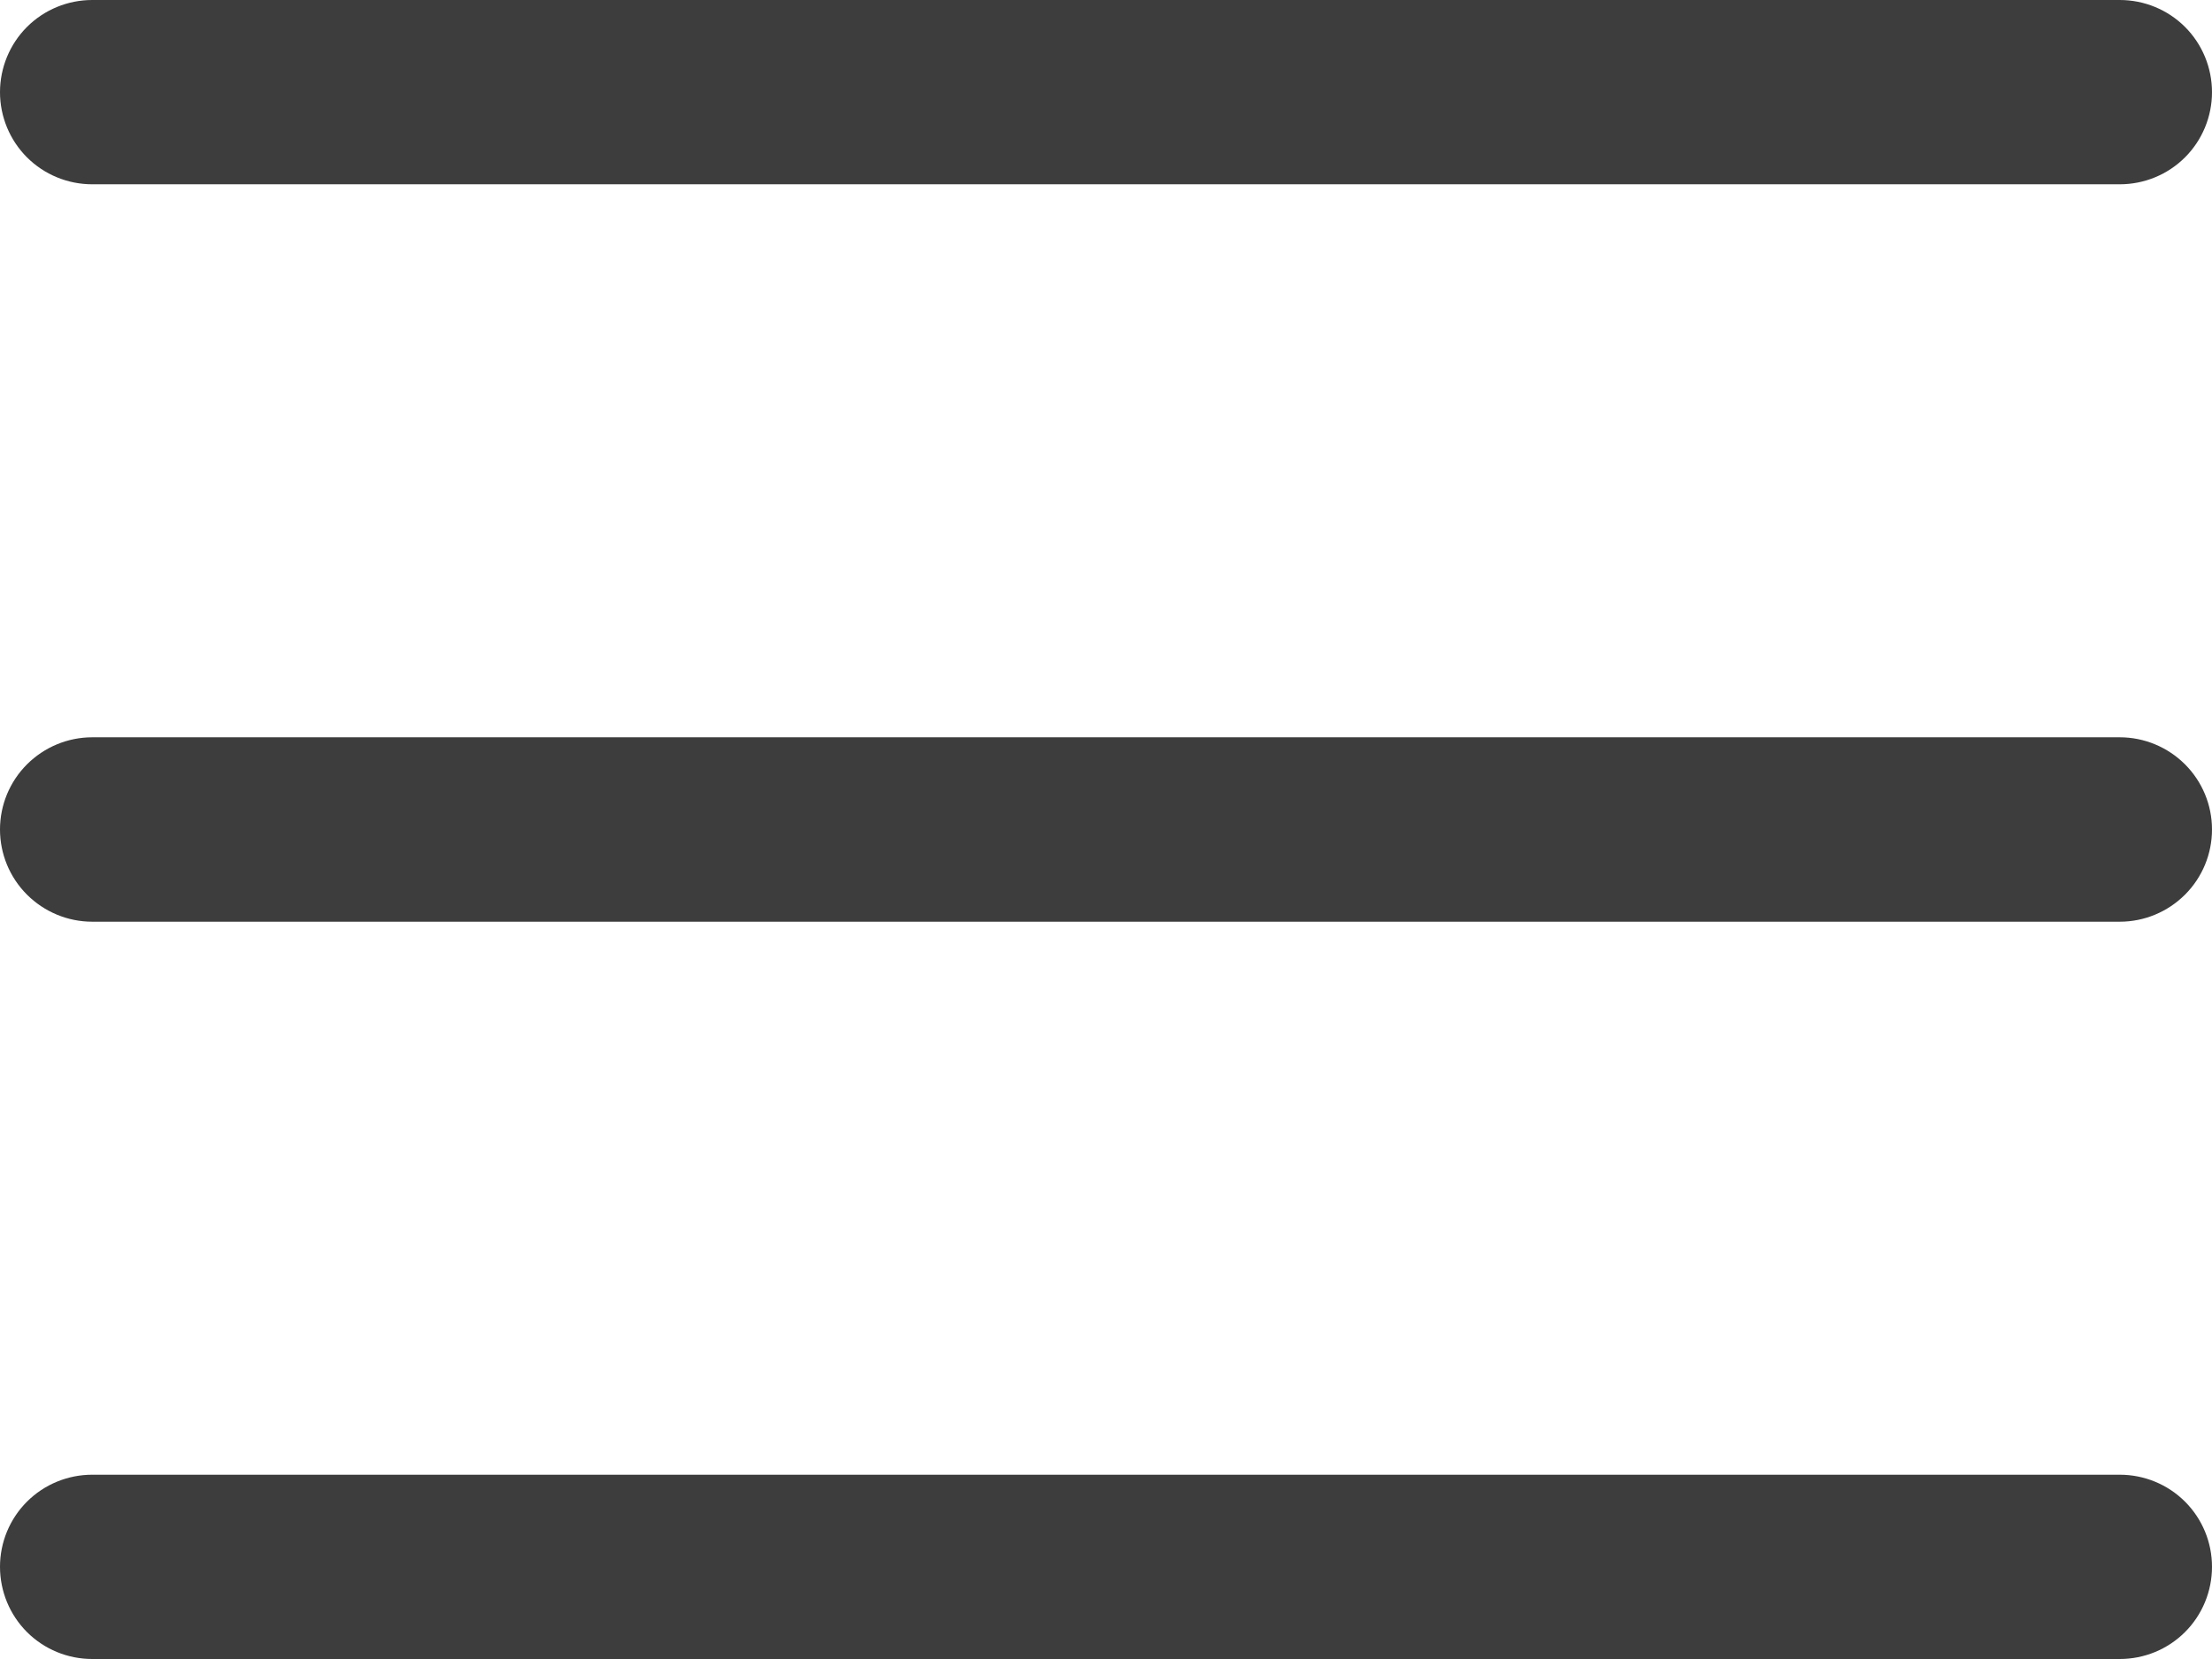
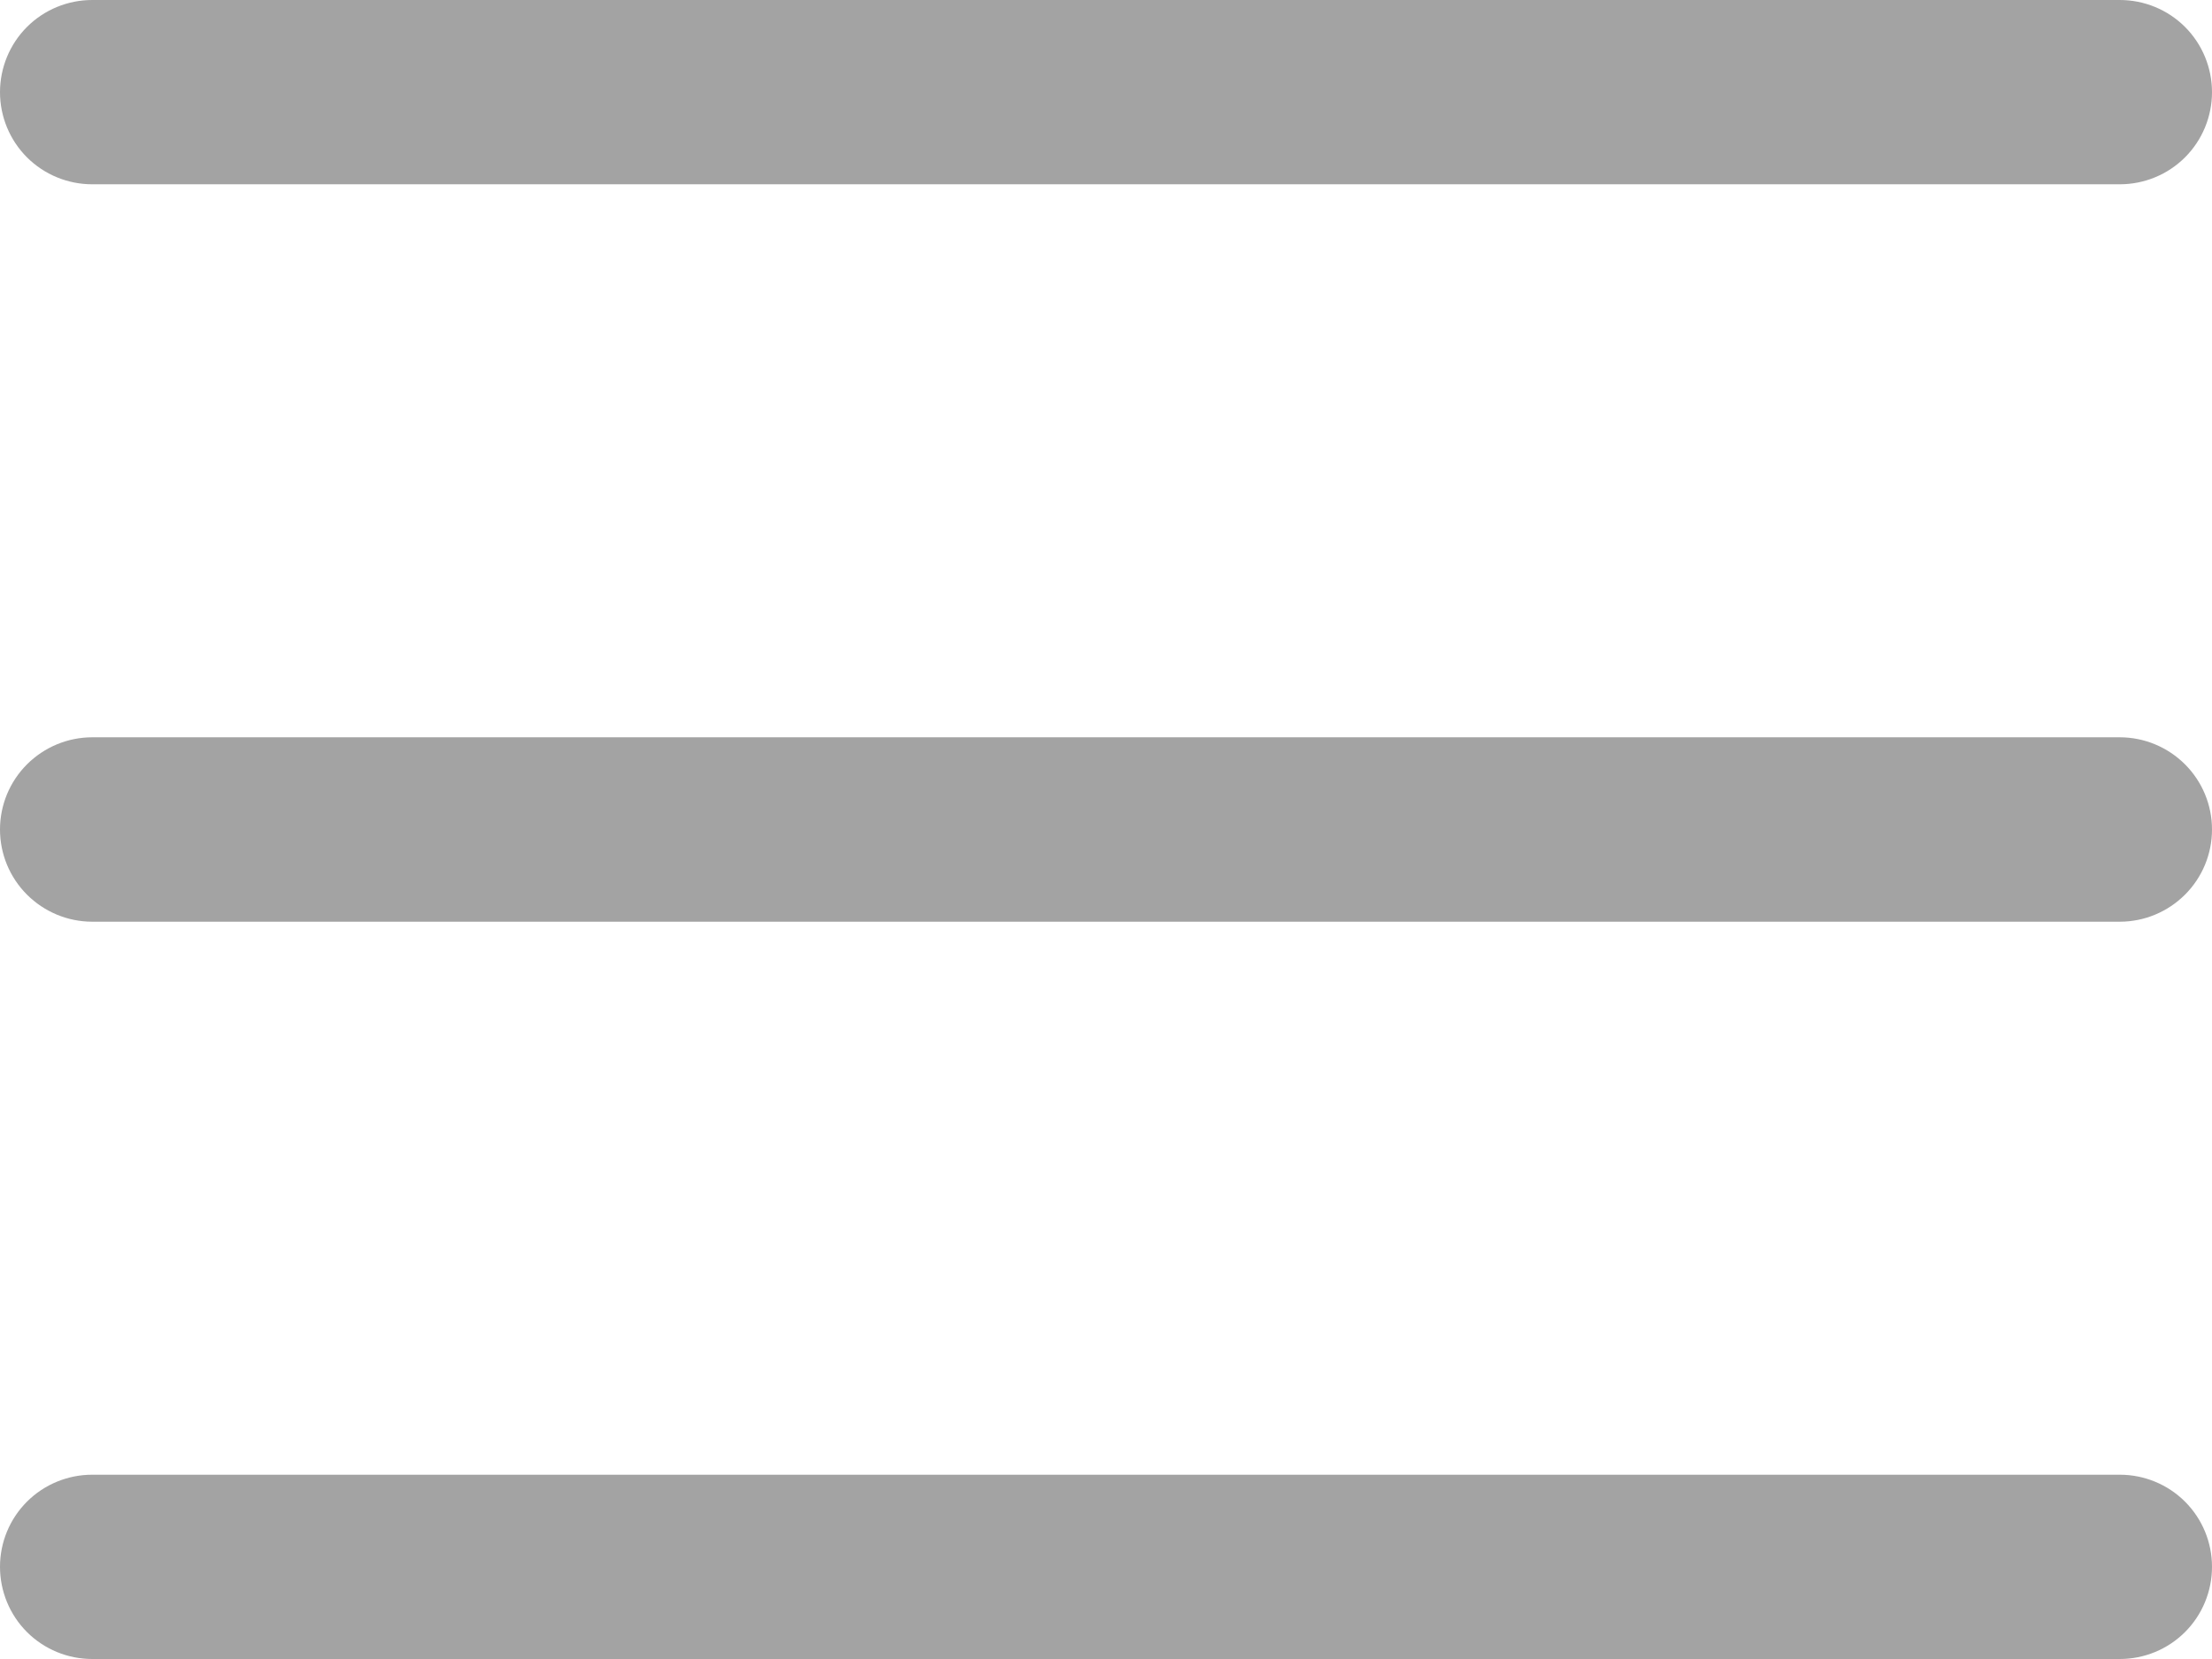
<svg xmlns="http://www.w3.org/2000/svg" width="16" height="12" viewBox="0 0 16 12" fill="none">
-   <path id="Vector" d="M16 6C16 6.177 15.93 6.346 15.805 6.471C15.68 6.596 15.51 6.667 15.333 6.667H0.667C0.49 6.667 0.32 6.596 0.195 6.471C0.07 6.346 0 6.177 0 6C0 5.823 0.07 5.654 0.195 5.529C0.32 5.404 0.49 5.333 0.667 5.333H15.333C15.51 5.333 15.68 5.404 15.805 5.529C15.93 5.654 16 5.823 16 6ZM0.667 1.333H15.333C15.51 1.333 15.68 1.263 15.805 1.138C15.93 1.013 16 0.843 16 0.667C16 0.49 15.93 0.32 15.805 0.195C15.68 0.07 15.51 0 15.333 0H0.667C0.49 0 0.32 0.07 0.195 0.195C0.07 0.32 0 0.49 0 0.667C0 0.843 0.07 1.013 0.195 1.138C0.32 1.263 0.49 1.333 0.667 1.333ZM15.333 10.667H0.667C0.49 10.667 0.32 10.737 0.195 10.862C0.07 10.987 0 11.156 0 11.333C0 11.51 0.07 11.68 0.195 11.805C0.32 11.93 0.49 12 0.667 12H15.333C15.51 12 15.68 11.93 15.805 11.805C15.93 11.68 16 11.51 16 11.333C16 11.156 15.93 10.987 15.805 10.862C15.68 10.737 15.51 10.667 15.333 10.667Z" fill="#3D3D3D" />
+   <path id="Vector" d="M16 6C16 6.177 15.93 6.346 15.805 6.471C15.68 6.596 15.51 6.667 15.333 6.667H0.667C0.49 6.667 0.32 6.596 0.195 6.471C0.07 6.346 0 6.177 0 6C0 5.823 0.07 5.654 0.195 5.529C0.32 5.404 0.49 5.333 0.667 5.333H15.333C15.51 5.333 15.68 5.404 15.805 5.529C15.93 5.654 16 5.823 16 6ZM0.667 1.333H15.333C15.51 1.333 15.68 1.263 15.805 1.138C15.93 1.013 16 0.843 16 0.667C16 0.49 15.93 0.32 15.805 0.195C15.68 0.07 15.51 0 15.333 0H0.667C0.49 0 0.32 0.07 0.195 0.195C0.07 0.32 0 0.49 0 0.667C0 0.843 0.07 1.013 0.195 1.138C0.32 1.263 0.49 1.333 0.667 1.333ZM15.333 10.667H0.667C0.49 10.667 0.32 10.737 0.195 10.862C0.07 10.987 0 11.156 0 11.333C0 11.51 0.07 11.68 0.195 11.805C0.32 11.93 0.49 12 0.667 12H15.333C15.51 12 15.68 11.93 15.805 11.805C15.93 11.68 16 11.51 16 11.333C16 11.156 15.93 10.987 15.805 10.862C15.68 10.737 15.51 10.667 15.333 10.667Z" fill="#A3A3A3" />
</svg>
